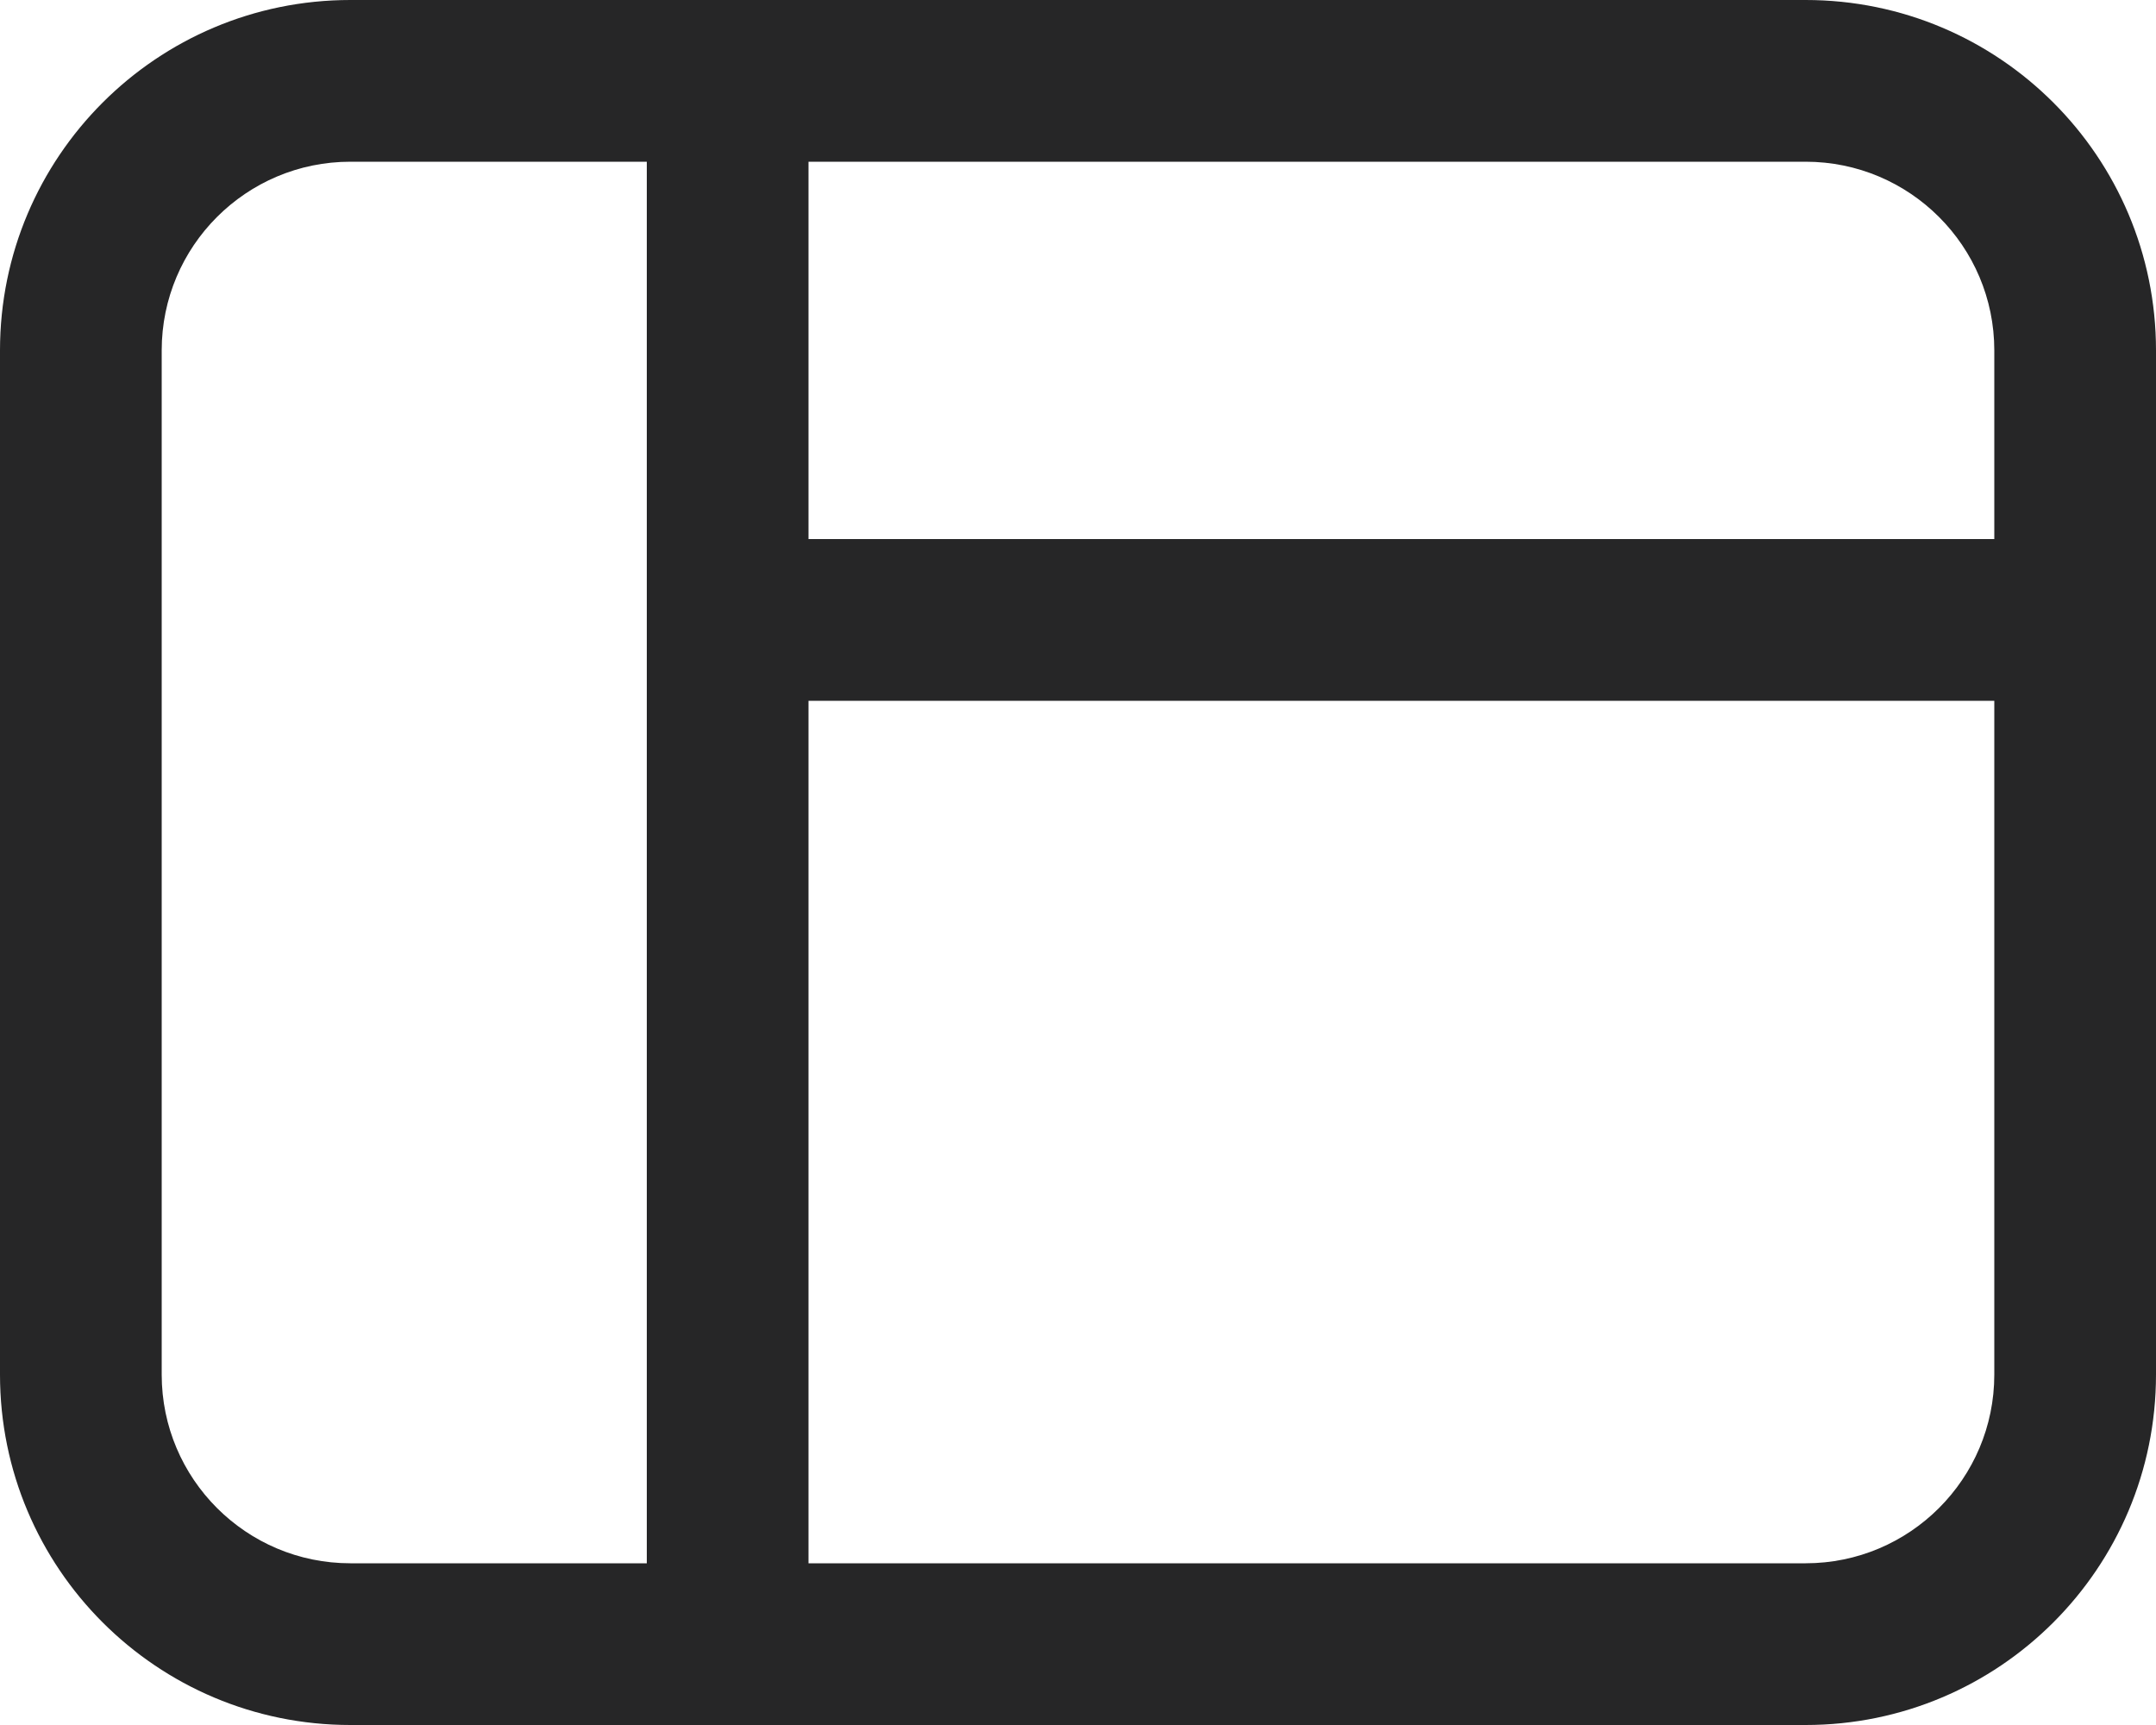
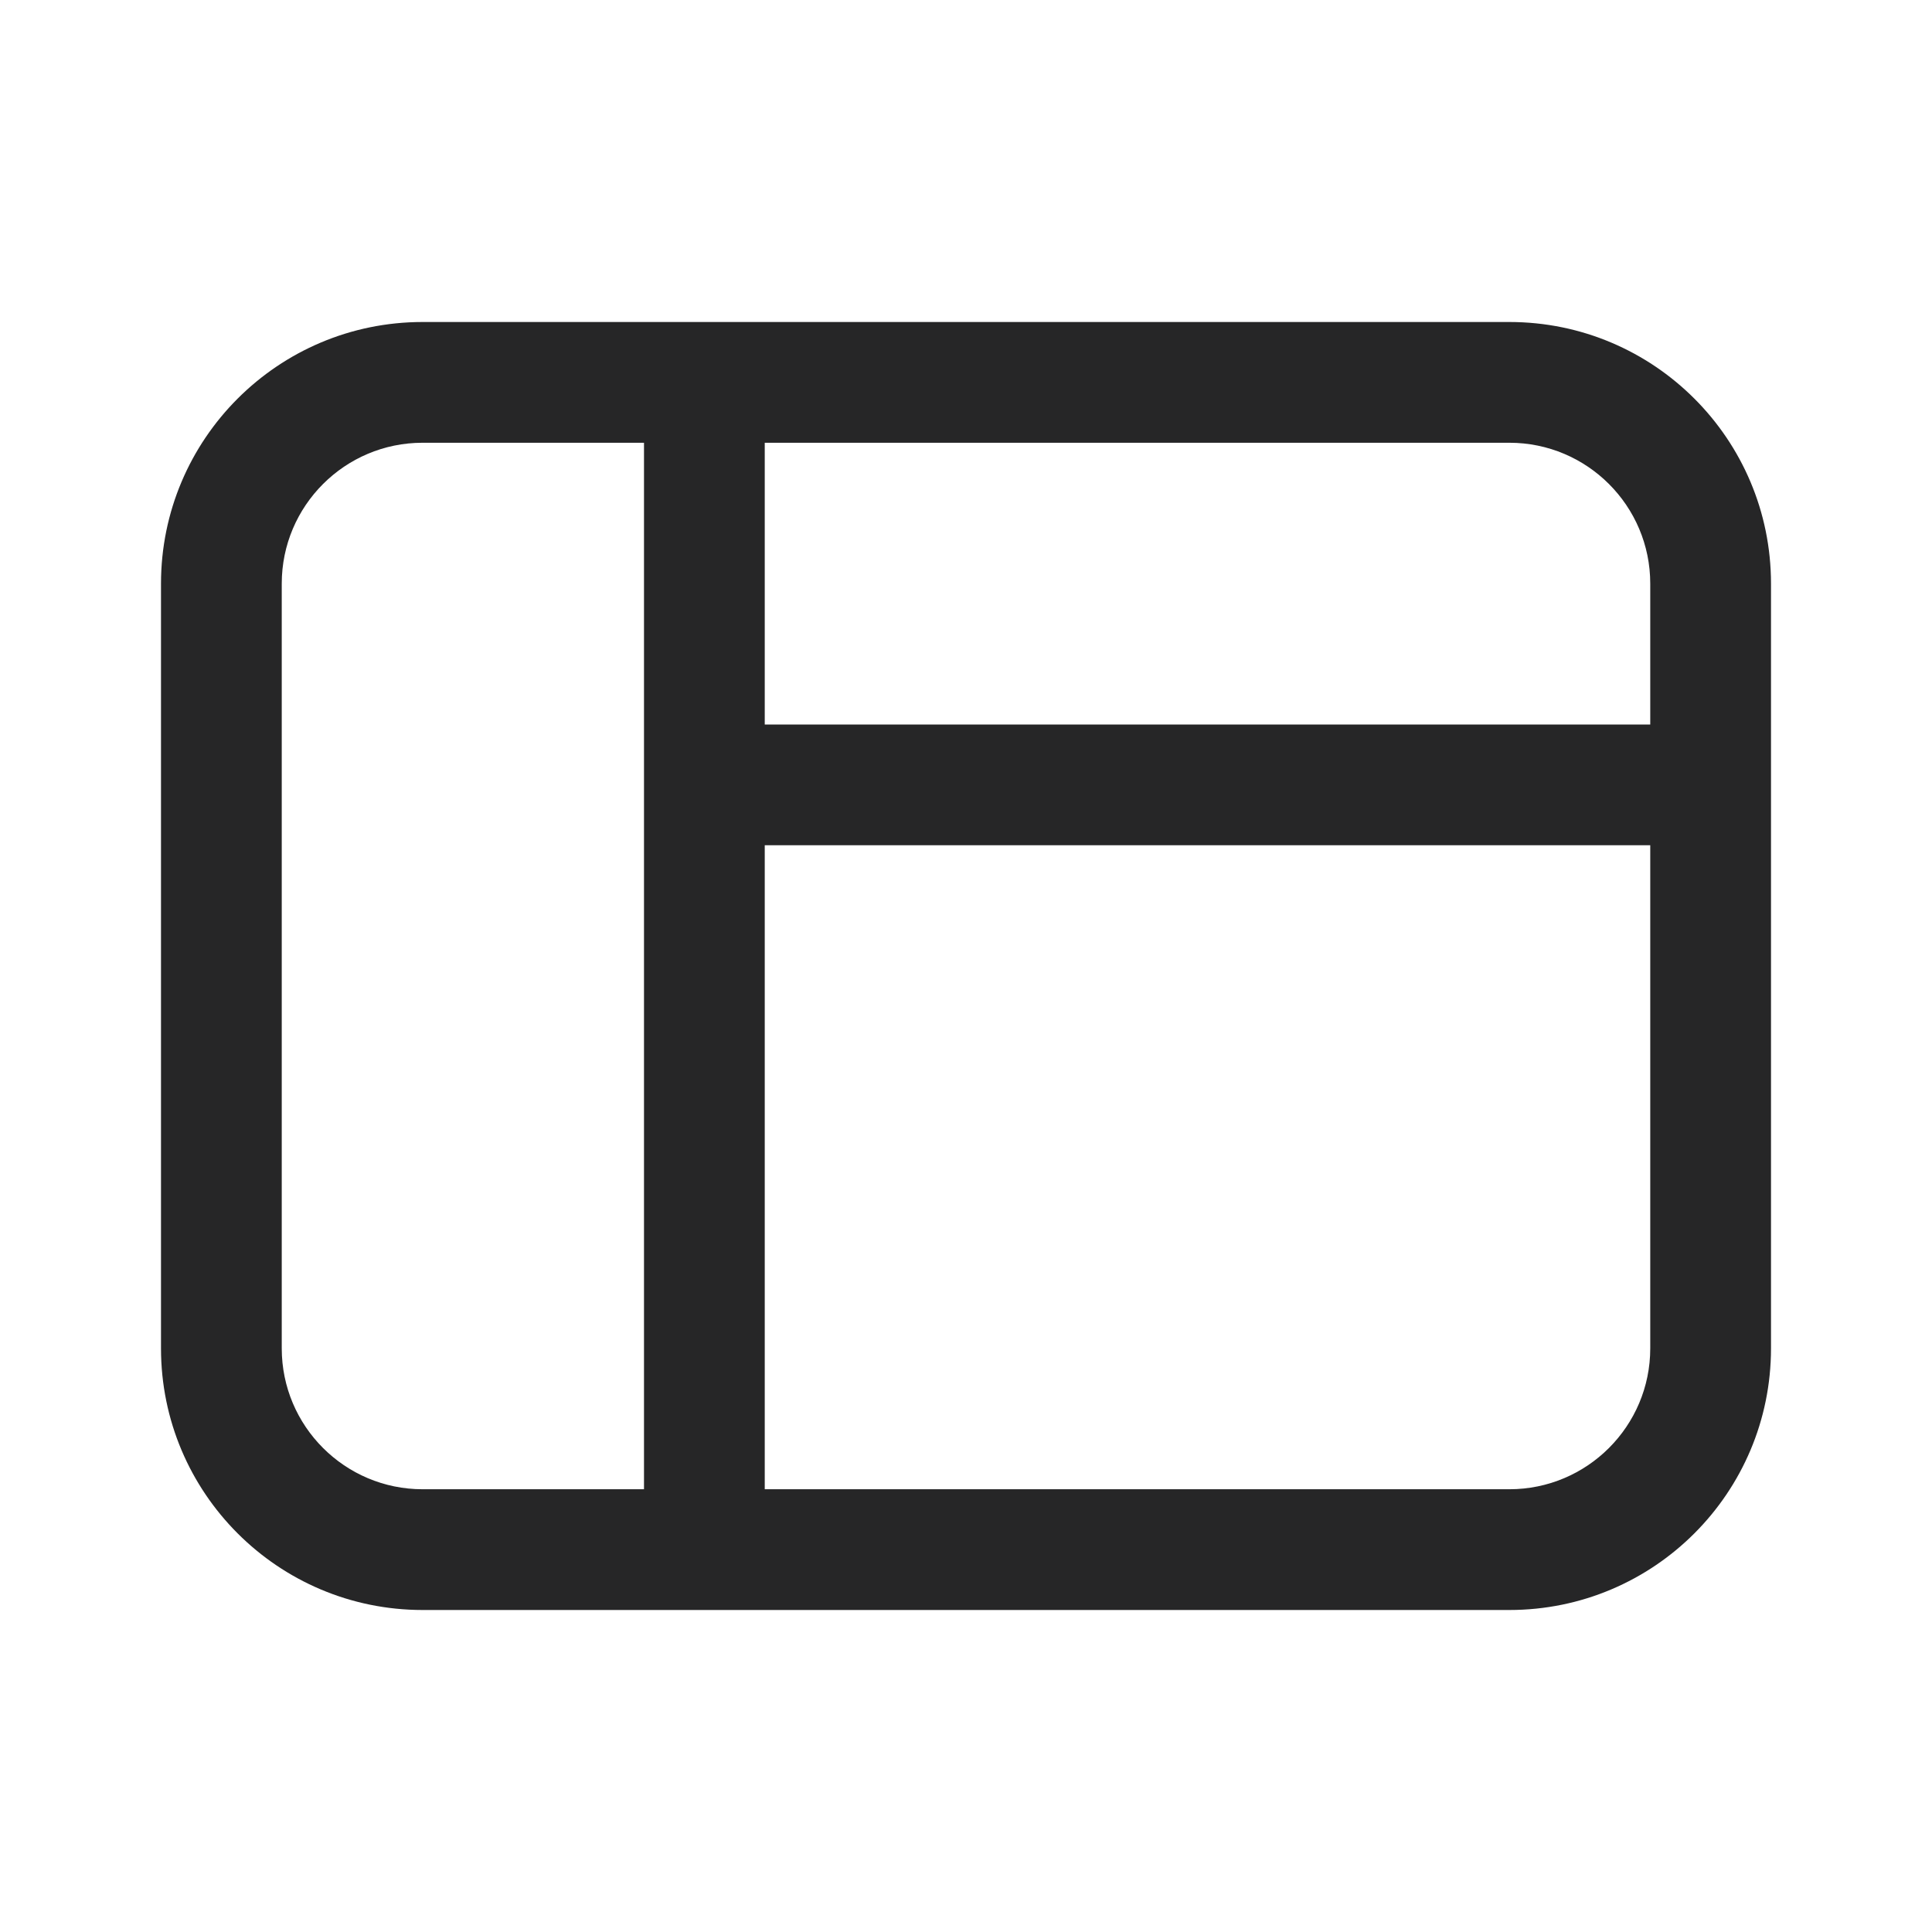
- <svg xmlns="http://www.w3.org/2000/svg" width="20" height="16" viewBox="0 0 20 16" fill="none">
-   <path d="M3.25 0C1.455 0 0 1.455 0 3.25V12.75C0 14.545 1.455 16 3.25 16H16.75C18.545 16 20 14.545 20 12.75V3.25C20 1.455 18.545 0 16.75 0H3.25ZM7.5 6.5H18.5V12.75C18.5 13.716 17.716 14.5 16.75 14.5H7.5V6.5ZM18.5 5H7.5V1.5H16.75C17.716 1.5 18.5 2.284 18.5 3.25V5ZM3.25 1.5H6V14.5H3.25C2.284 14.5 1.5 13.716 1.5 12.75V3.25C1.5 2.284 2.284 1.5 3.25 1.5Z" fill="#262627" />
+ <svg xmlns="http://www.w3.org/2000/svg" width="24" height="24" viewBox="0 0 24 24" fill="none">
+   <path d="M5.25 4C3.455 4 2 5.455 2 7.25V16.75C2 18.545 3.455 20 5.25 20H18.75C20.545 20 22 18.545 22 16.75V7.25C22 5.455 20.545 4 18.75 4H5.25ZM9.5 10.5H20.5V16.75C20.5 17.716 19.716 18.5 18.75 18.5H9.5V10.5ZM20.5 9H9.5V5.5H18.75C19.716 5.5 20.5 6.284 20.5 7.25V9ZM5.25 5.5H8V18.5H5.25C4.284 18.5 3.5 17.716 3.5 16.75V7.25C3.5 6.284 4.284 5.5 5.25 5.5Z" fill="#262627" />
</svg>
